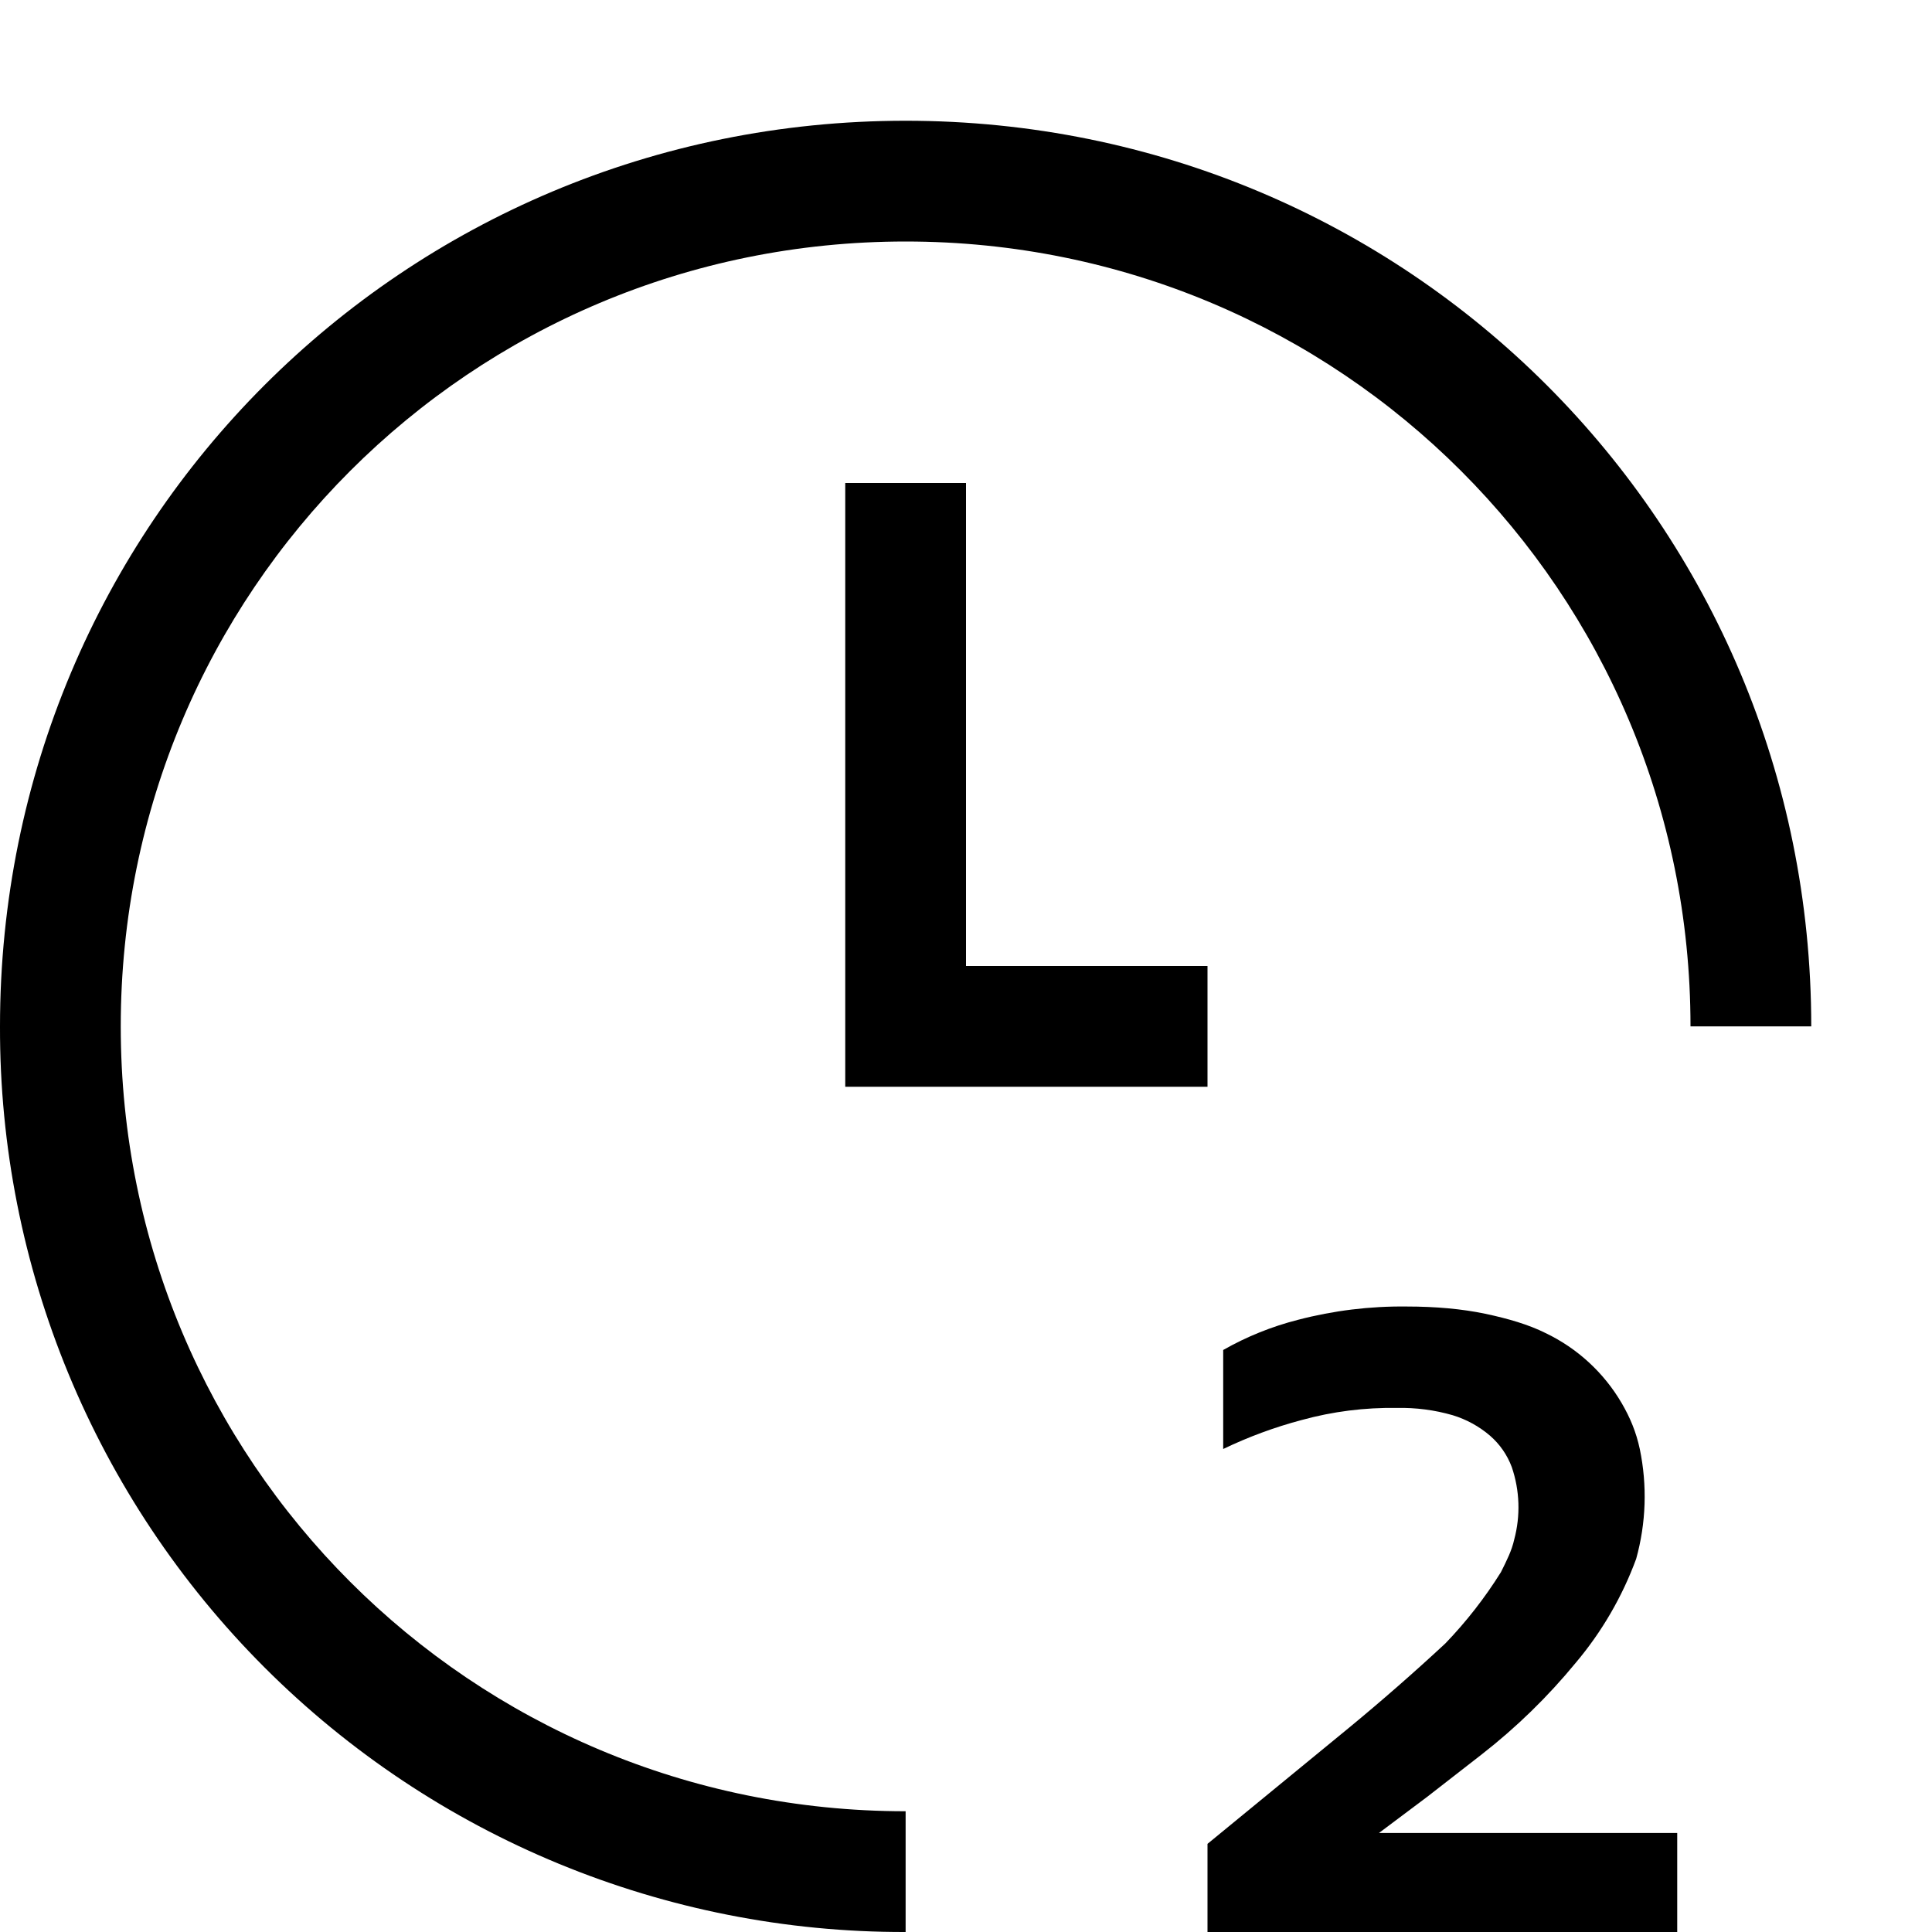
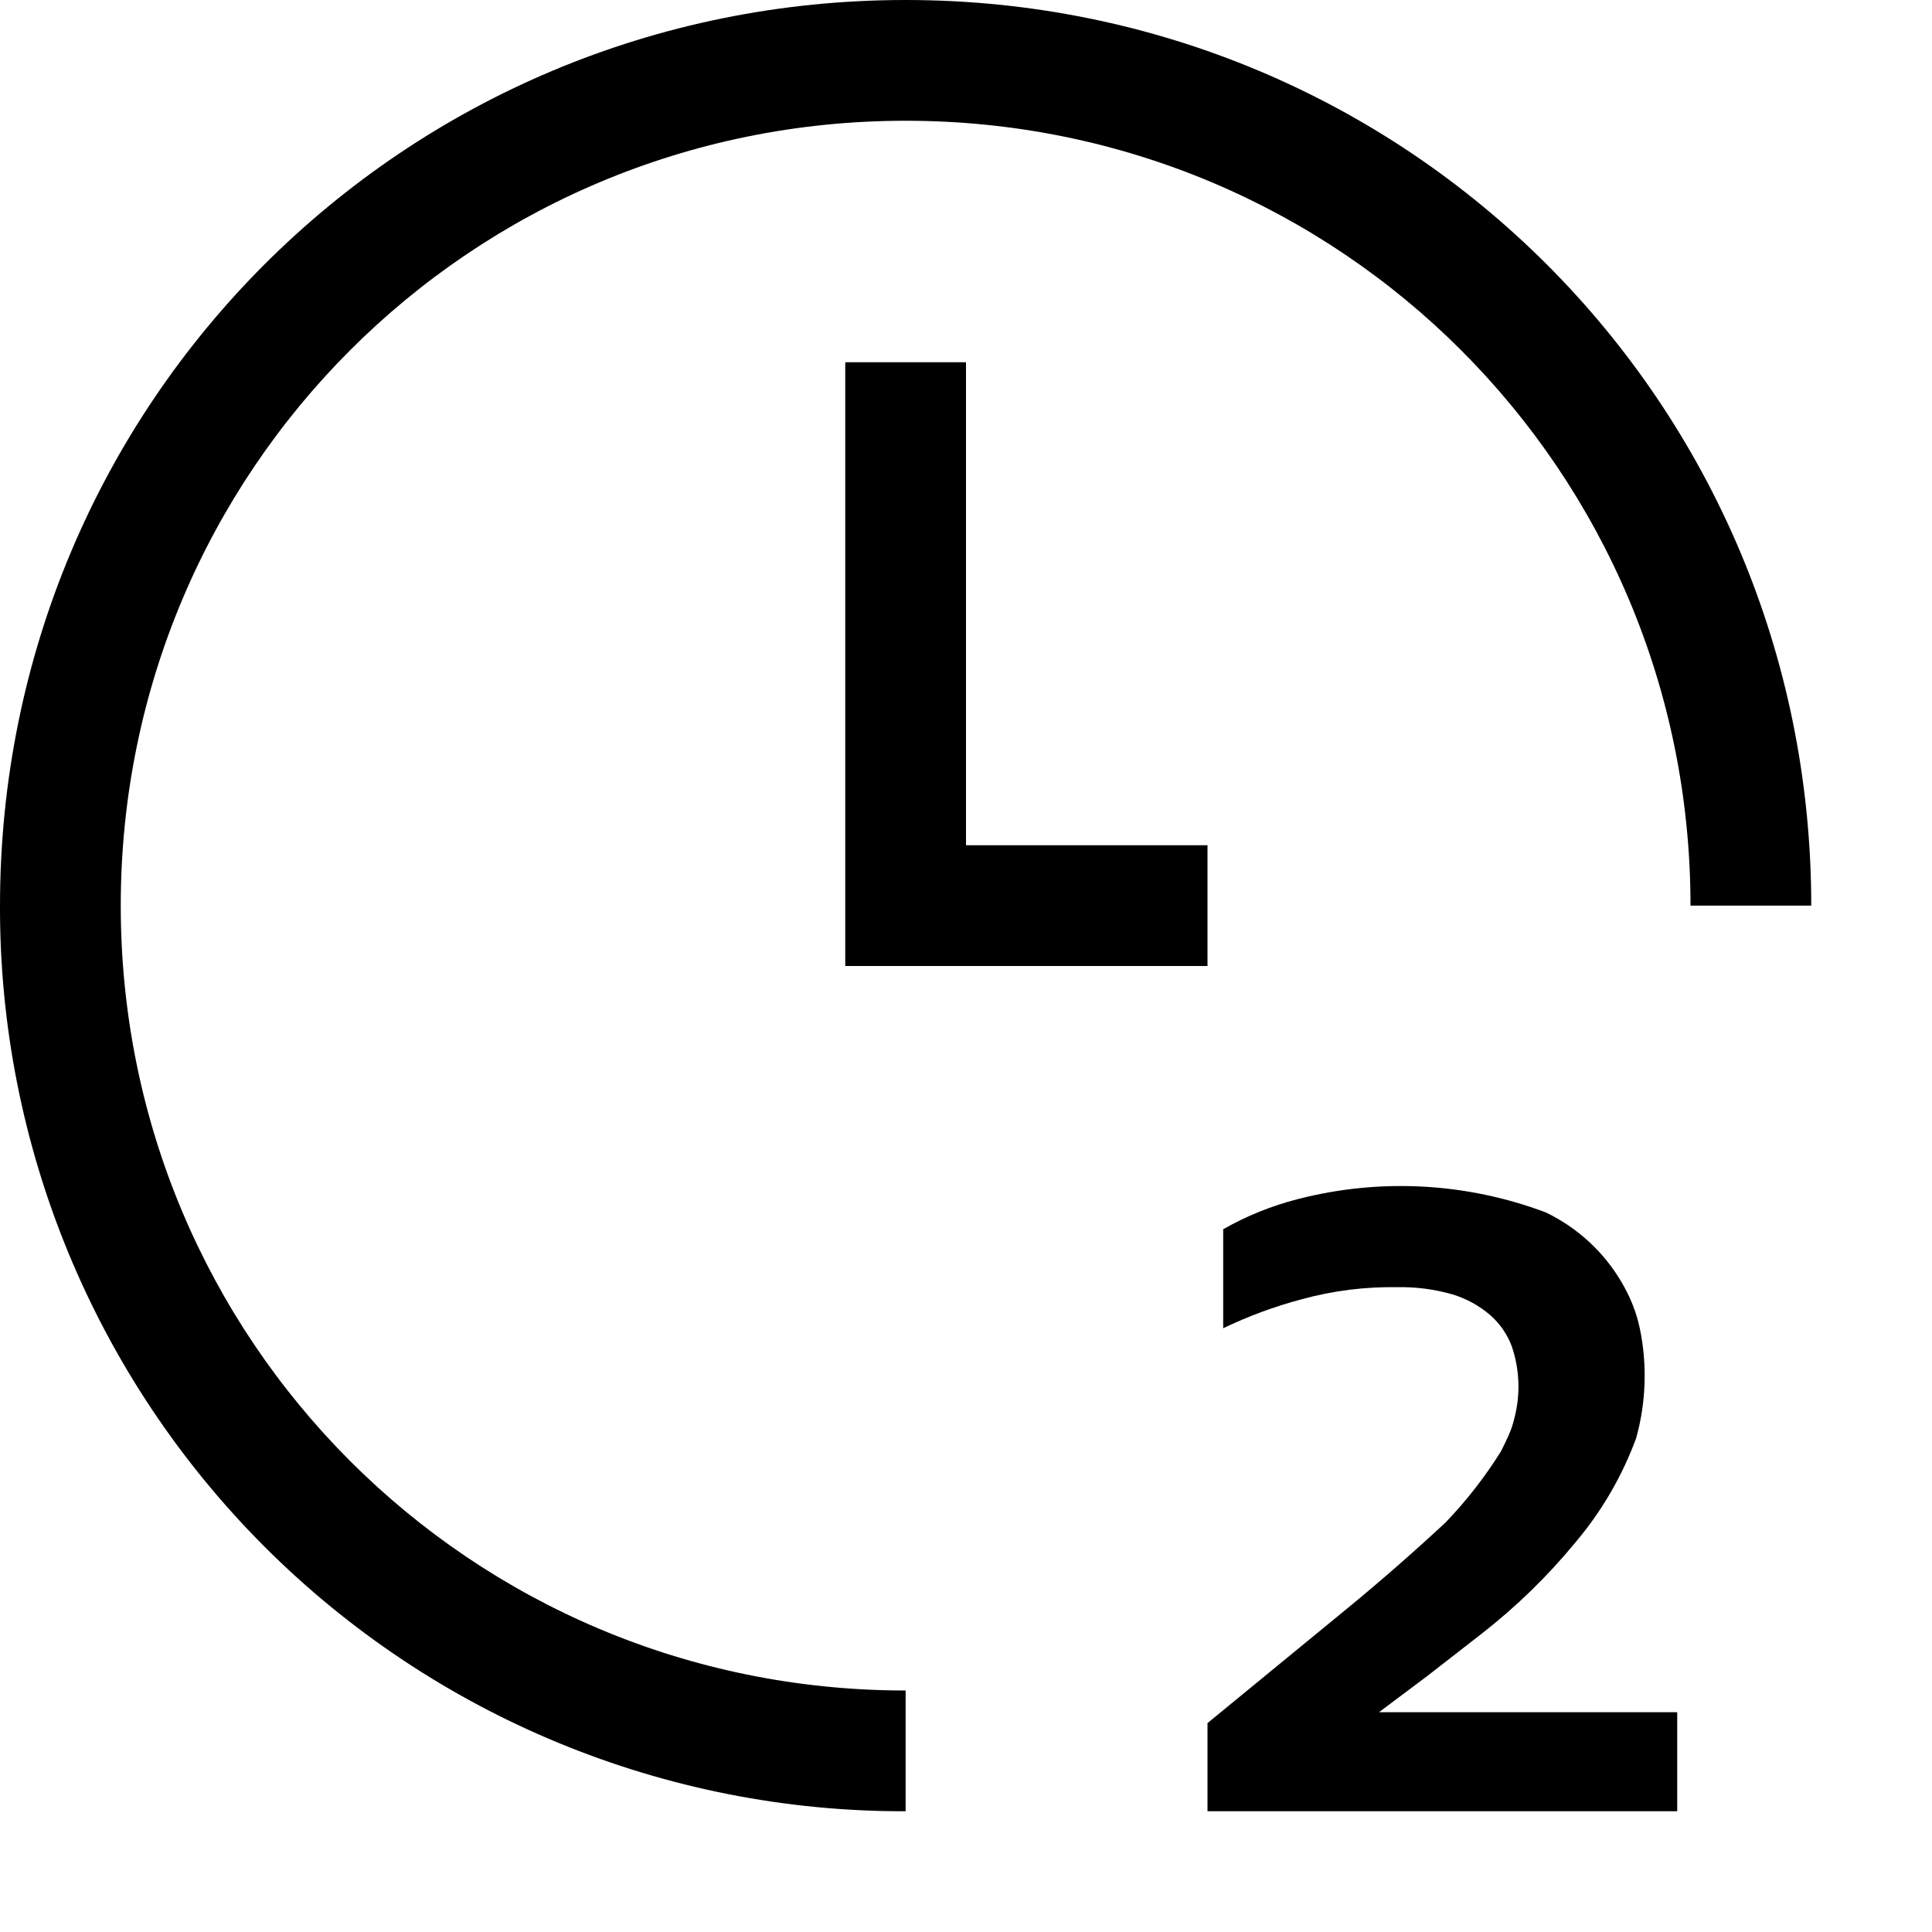
<svg xmlns="http://www.w3.org/2000/svg" width="16" height="16" fill="none">
-   <path fill="currentColor" d="M7.5 2C3.9 2 1 4.9 1 8.5S3.9 15 7.5 15v1A7.48 7.48 0 0 1 0 8.5C0 4.34 3.34 1 7.5 1S15 4.34 15 8.5h-1C14 4.9 11.1 2 7.5 2ZM8 4v4h2v1H7V4h1Z" />
-   <path fill="currentColor" d="M10 16v-.73l1.17-.96a17.85 17.85 0 0 0 .8-.7 3.6 3.6 0 0 0 .46-.59c.05-.1.09-.18.11-.27a1.03 1.03 0 0 0-.02-.6.64.64 0 0 0-.18-.26.86.86 0 0 0-.31-.17 1.54 1.54 0 0 0-.46-.06 2.8 2.8 0 0 0-.79.1 3.66 3.66 0 0 0-.65.24v-.82a2.5 2.5 0 0 1 .62-.25 3.4 3.4 0 0 1 .9-.11c.24 0 .46.02.65.06.19.04.36.09.5.16a1.46 1.46 0 0 1 .63.58c.07.12.12.24.15.38a1.93 1.93 0 0 1-.03.91 2.87 2.87 0 0 1-.5.86 4.93 4.93 0 0 1-.78.76l-.45.35-.4.3h2.47V16H10Z" />
+   <path fill="currentColor" d="M7.5 1C3.9 1 1 3.9 1 7.5S3.9 14 7.5 14v1A7.48 7.48 0 0 1 0 7.5C0 3.34 3.34 0 7.5 0S15 3.34 15 7.5h-1C14 3.9 11.1 1 7.5 1ZM8 3v4h2v1H7V3h1Z" />
+   <path fill="currentColor" d="M10 15v-.73l1.17-.96a17.85 17.85 0 0 0 .8-.7 3.6 3.6 0 0 0 .46-.59c.05-.1.09-.18.11-.27a1.03 1.03 0 0 0-.02-.6.64.64 0 0 0-.18-.26.86.86 0 0 0-.31-.17 1.54 1.54 0 0 0-.46-.06 2.8 2.8 0 0 0-.79.1 3.66 3.66 0 0 0-.65.24v-.82a2.5 2.5 0 0 1 .62-.25 3.41 3.41 0 0 1 2.05.11 1.46 1.46 0 0 1 .63.58c.07.12.12.24.15.38a1.93 1.93 0 0 1-.03.91 2.87 2.87 0 0 1-.5.86 4.93 4.93 0 0 1-.78.76l-.45.35-.4.3h2.47V15H10Z" />
</svg>
